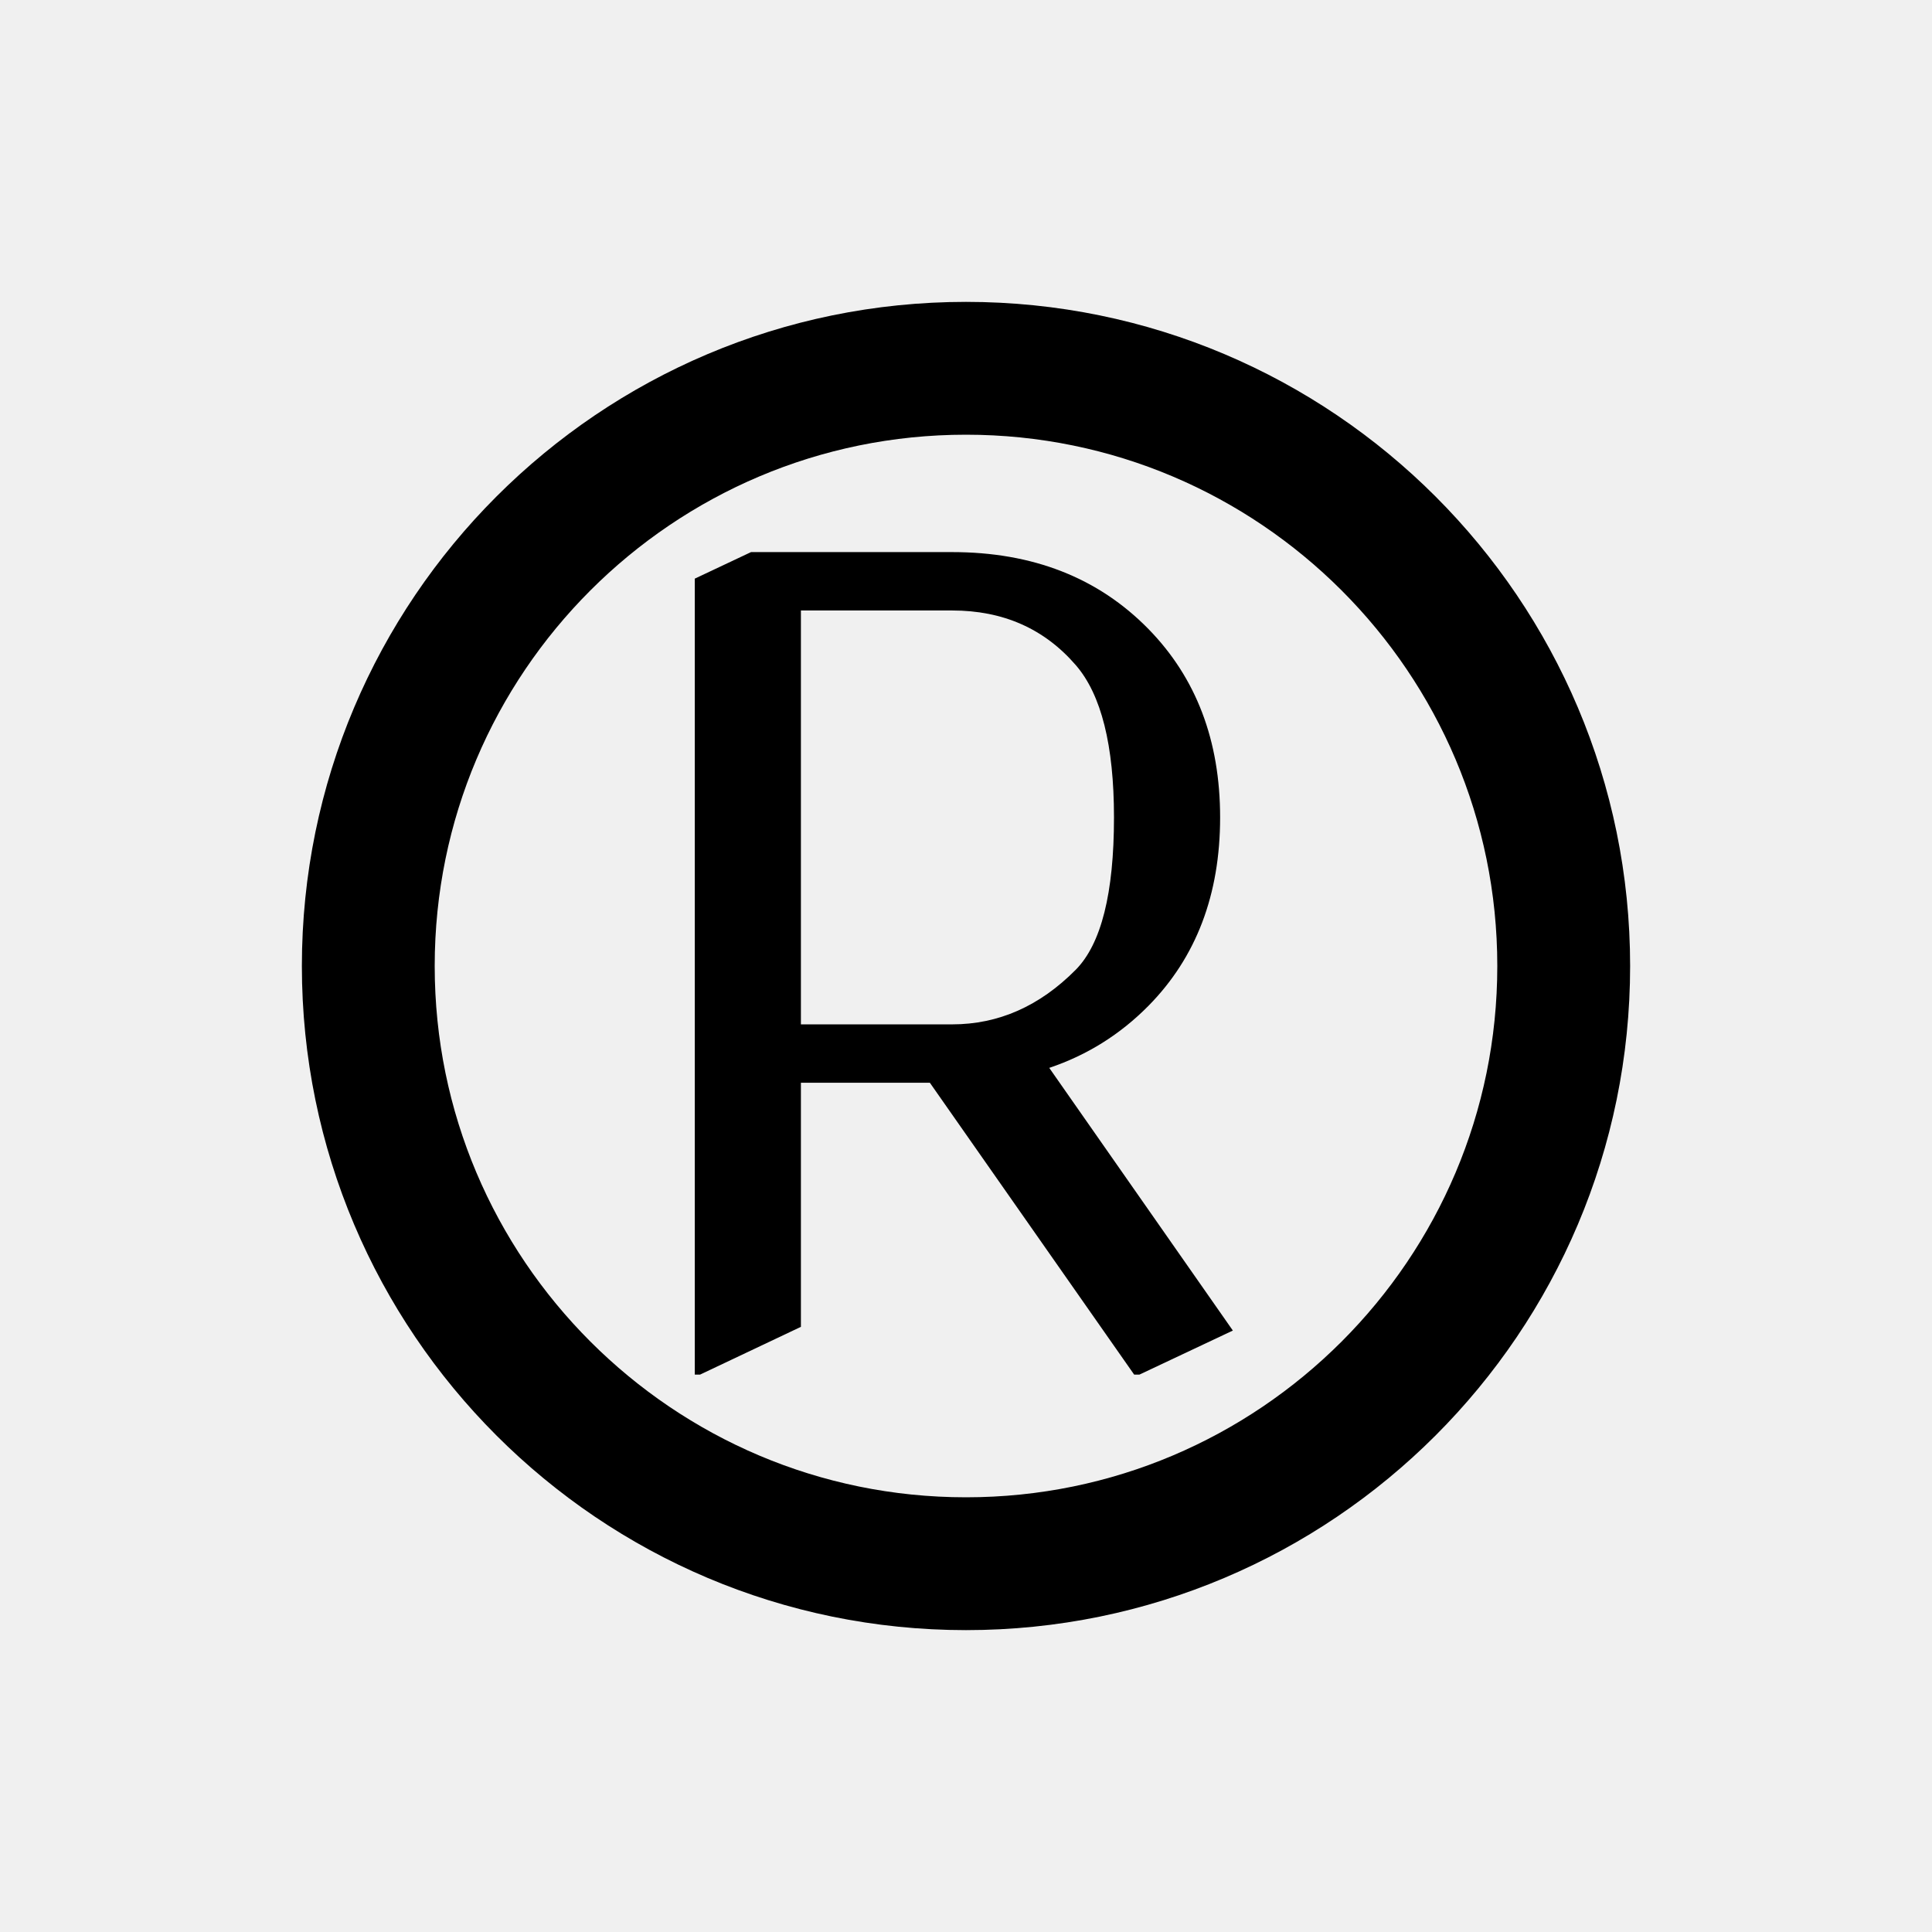
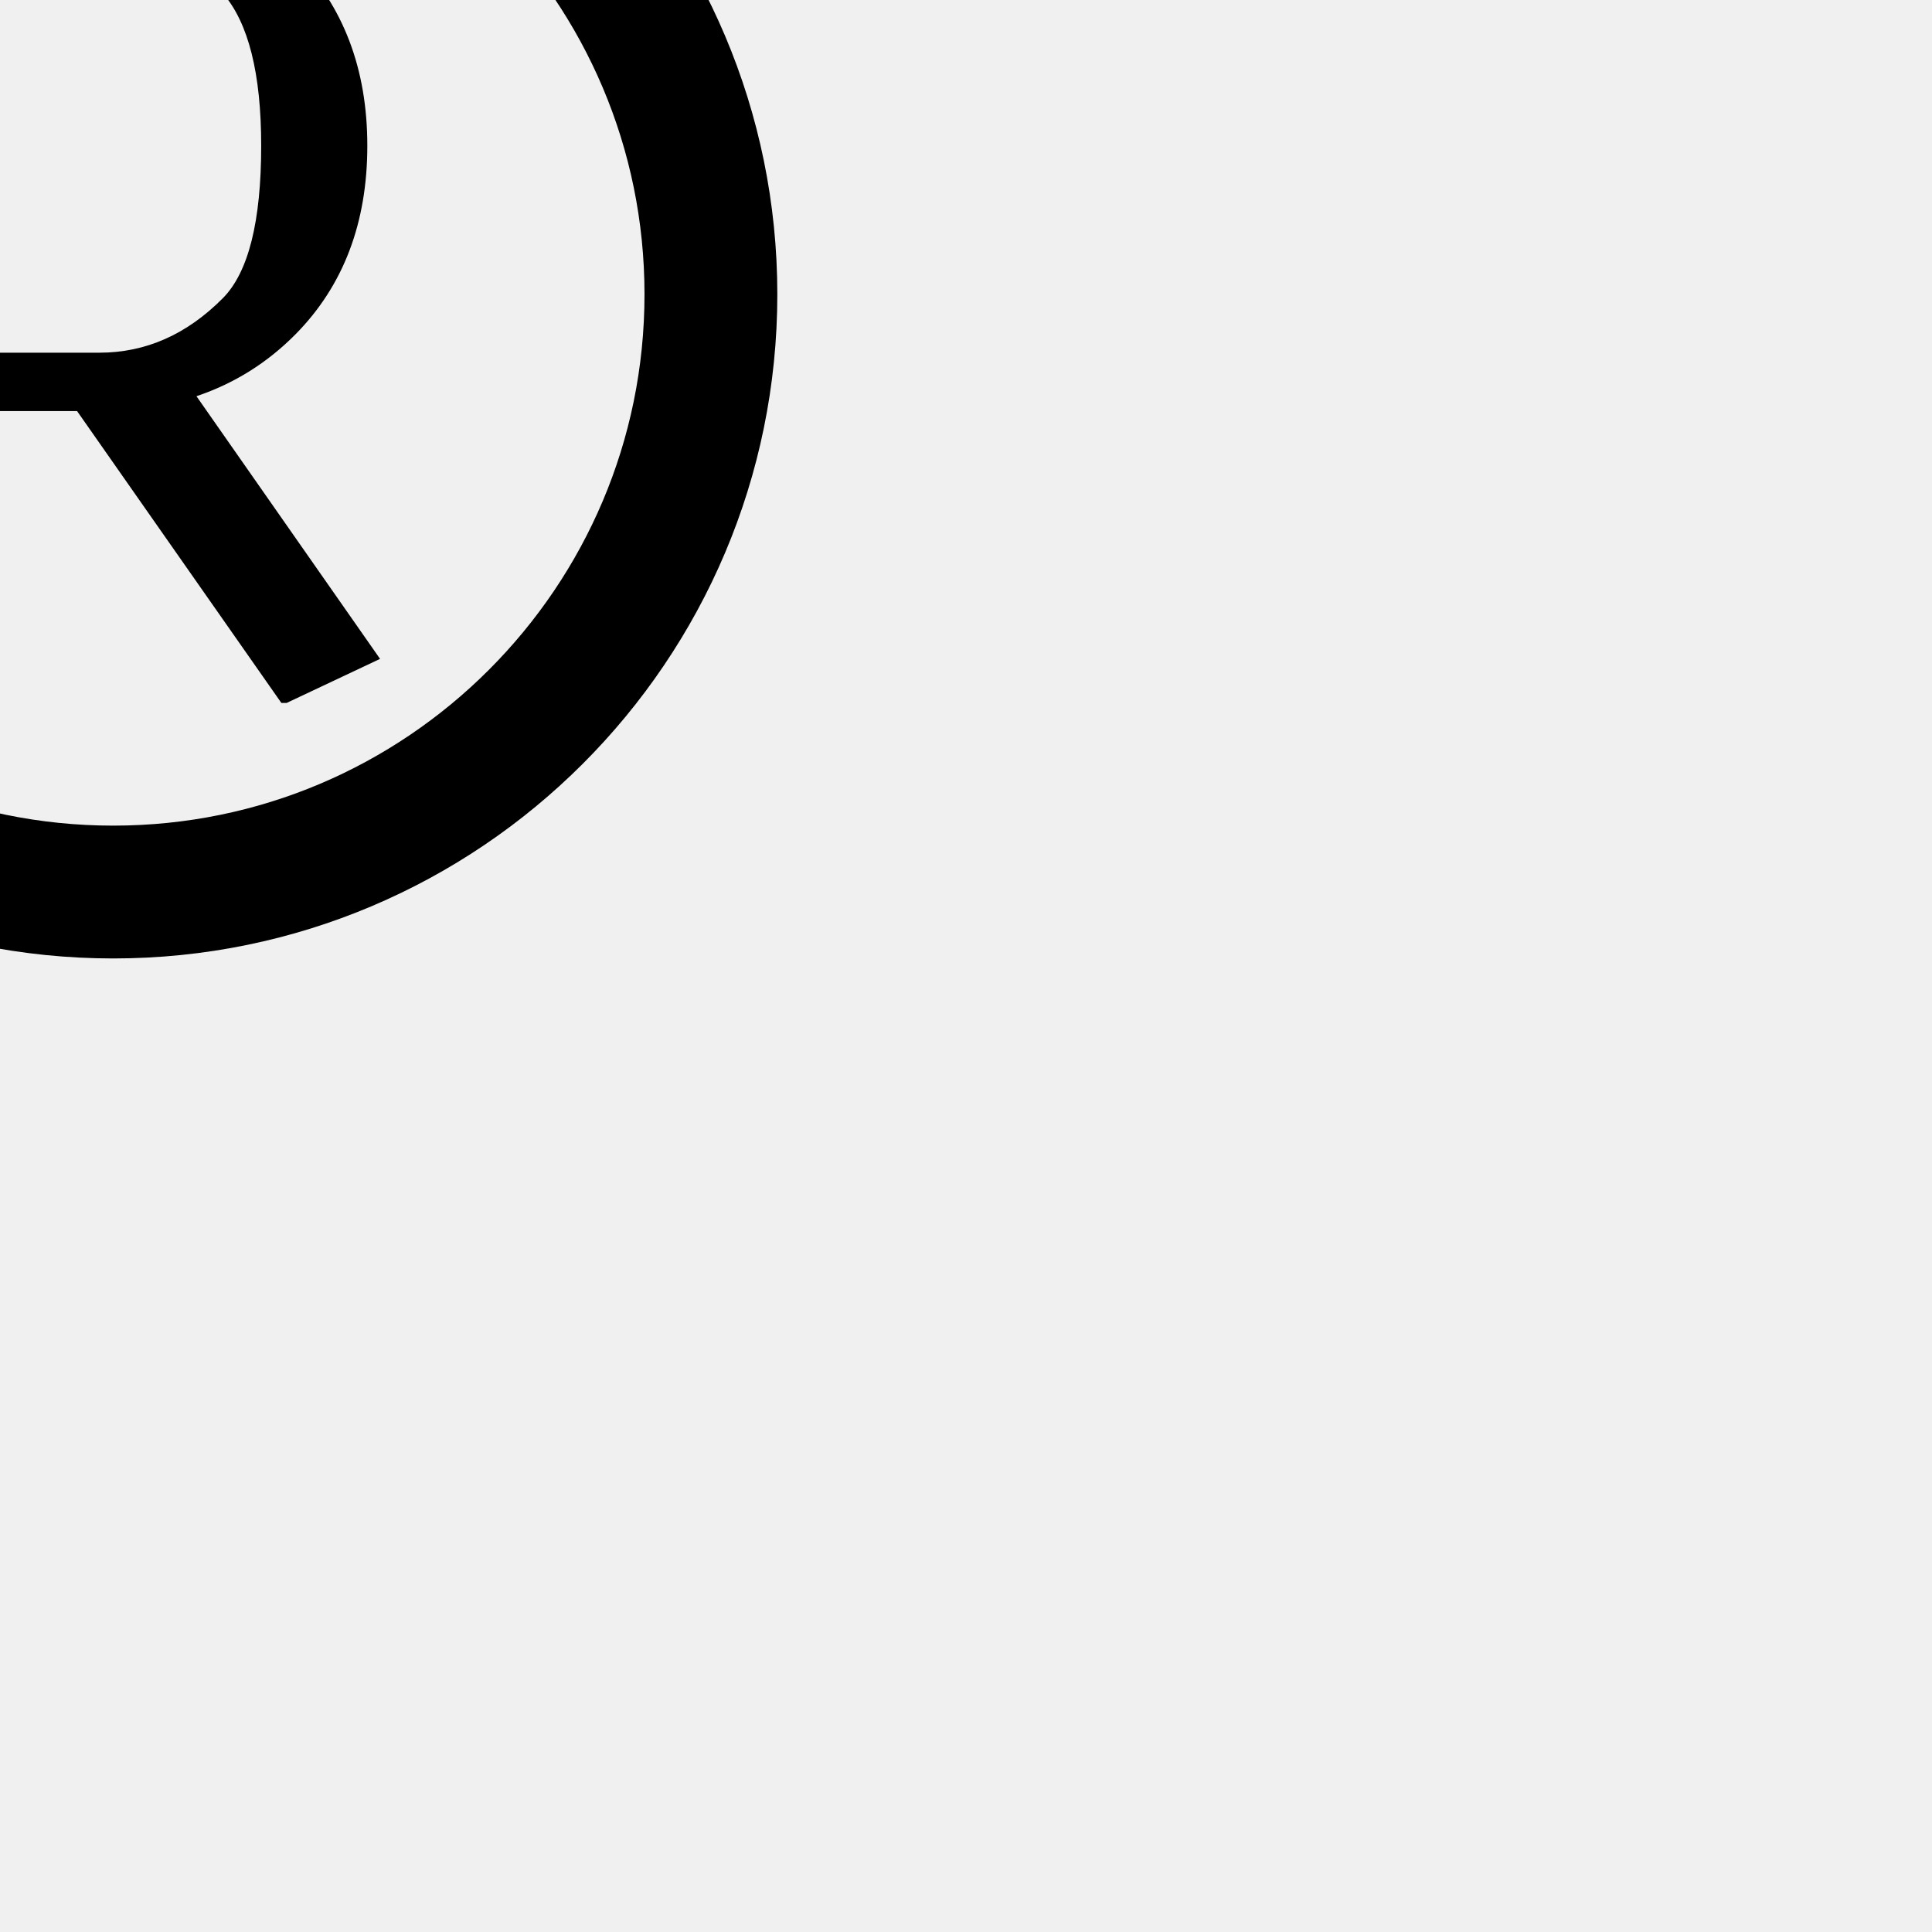
- <svg xmlns="http://www.w3.org/2000/svg" viewBox="0 0 256 256" class="logo" id="logo">
+ <svg viewBox="0 0 256 256" class="logo" id="logo">
  <defs>
    <clipPath id="_clipPath_aVozmt9KHRUqFGV9sZyxGjNk8uTfhI6H">
      <rect width="256" height="256" />
    </clipPath>
  </defs>
-   <g clip-path="url(#_clipPath_aVozmt9KHRUqFGV9sZyxGjNk8uTfhI6H)">
+   <g clip-path="url(#_clipPath_aVozmt9KHRUqFGV9sZyxGjNk8uTfhI6H)" transform="translate(-113, -89)">
    <rect width="256" height="256" style="fill:rgb(0,0,0)" fill-opacity="0" />
    <path d=" M 92.766 182.141 L 92.063 182.141 L 92.063 76.672 L 99.516 73.156 L 126.164 73.156 L 126.164 73.156 Q 142.195 73.156 152.18 83.352 L 152.18 83.352 L 152.18 83.352 Q 161.672 93.055 161.672 108.313 L 161.672 108.313 L 161.672 108.313 Q 161.672 123.641 152.18 133.273 L 152.18 133.273 L 152.18 133.273 Q 146.555 138.969 139.031 141.5 L 139.031 141.5 L 163.359 176.305 L 150.984 182.141 L 150.281 182.141 L 123.211 143.469 L 106.125 143.469 L 106.125 175.813 L 92.766 182.141 L 92.766 182.141 Z  M 106.125 80.891 L 106.125 135.734 L 126.164 135.734 L 126.164 135.734 Q 135.375 135.734 142.547 128.492 L 142.547 128.492 L 142.547 128.492 Q 147.609 123.359 147.609 108.313 L 147.609 108.313 L 147.609 108.313 Q 147.609 93.969 142.547 88.133 L 142.547 88.133 L 142.547 88.133 Q 136.289 80.891 126.164 80.891 L 126.164 80.891 L 106.125 80.891 L 106.125 80.891 Z " fill-rule="evenodd" fill="rgb(0,0,0)" />
    <mask id="_mask_Jt4n3vxe9z0c8JDdNvdp7vwj7cd9gbd1">
      <path d=" M 40 128 C 40 79.431 79.431 40 128 40 C 176.569 40 216 79.431 216 128 C 216 176.569 176.569 216 128 216 C 79.431 216 40 176.569 40 128 Z " fill="white" stroke="none" />
    </mask>
-     <path d=" M 40 128 C 40 79.431 79.431 40 128 40 C 176.569 40 216 79.431 216 128 C 216 176.569 176.569 216 128 216 C 79.431 216 40 176.569 40 128 Z " fill="none" mask="url(#_mask_Jt4n3vxe9z0c8JDdNvdp7vwj7cd9gbd1)" vector-effect="non-scaling-stroke" stroke-width="35.2" stroke="rgb(0,0,0)" stroke-linejoin="miter" stroke-linecap="square" stroke-miterlimit="3" />
+     <path d=" M 40 128 C 40 79.431 79.431 40 128 40 C 176.569 40 216 79.431 216 128 C 216 176.569 176.569 216 128 216 C 79.431 216 40 176.569 40 128 Z " fill="none" mask="url(#_mask_Jt4n3vxe9z0c8JDdNvdp7vwj7cd9gbd1)" stroke-width="35.2" stroke="rgb(0,0,0)" stroke-linejoin="miter" stroke-linecap="square" stroke-miterlimit="3" />
  </g>
</svg>
